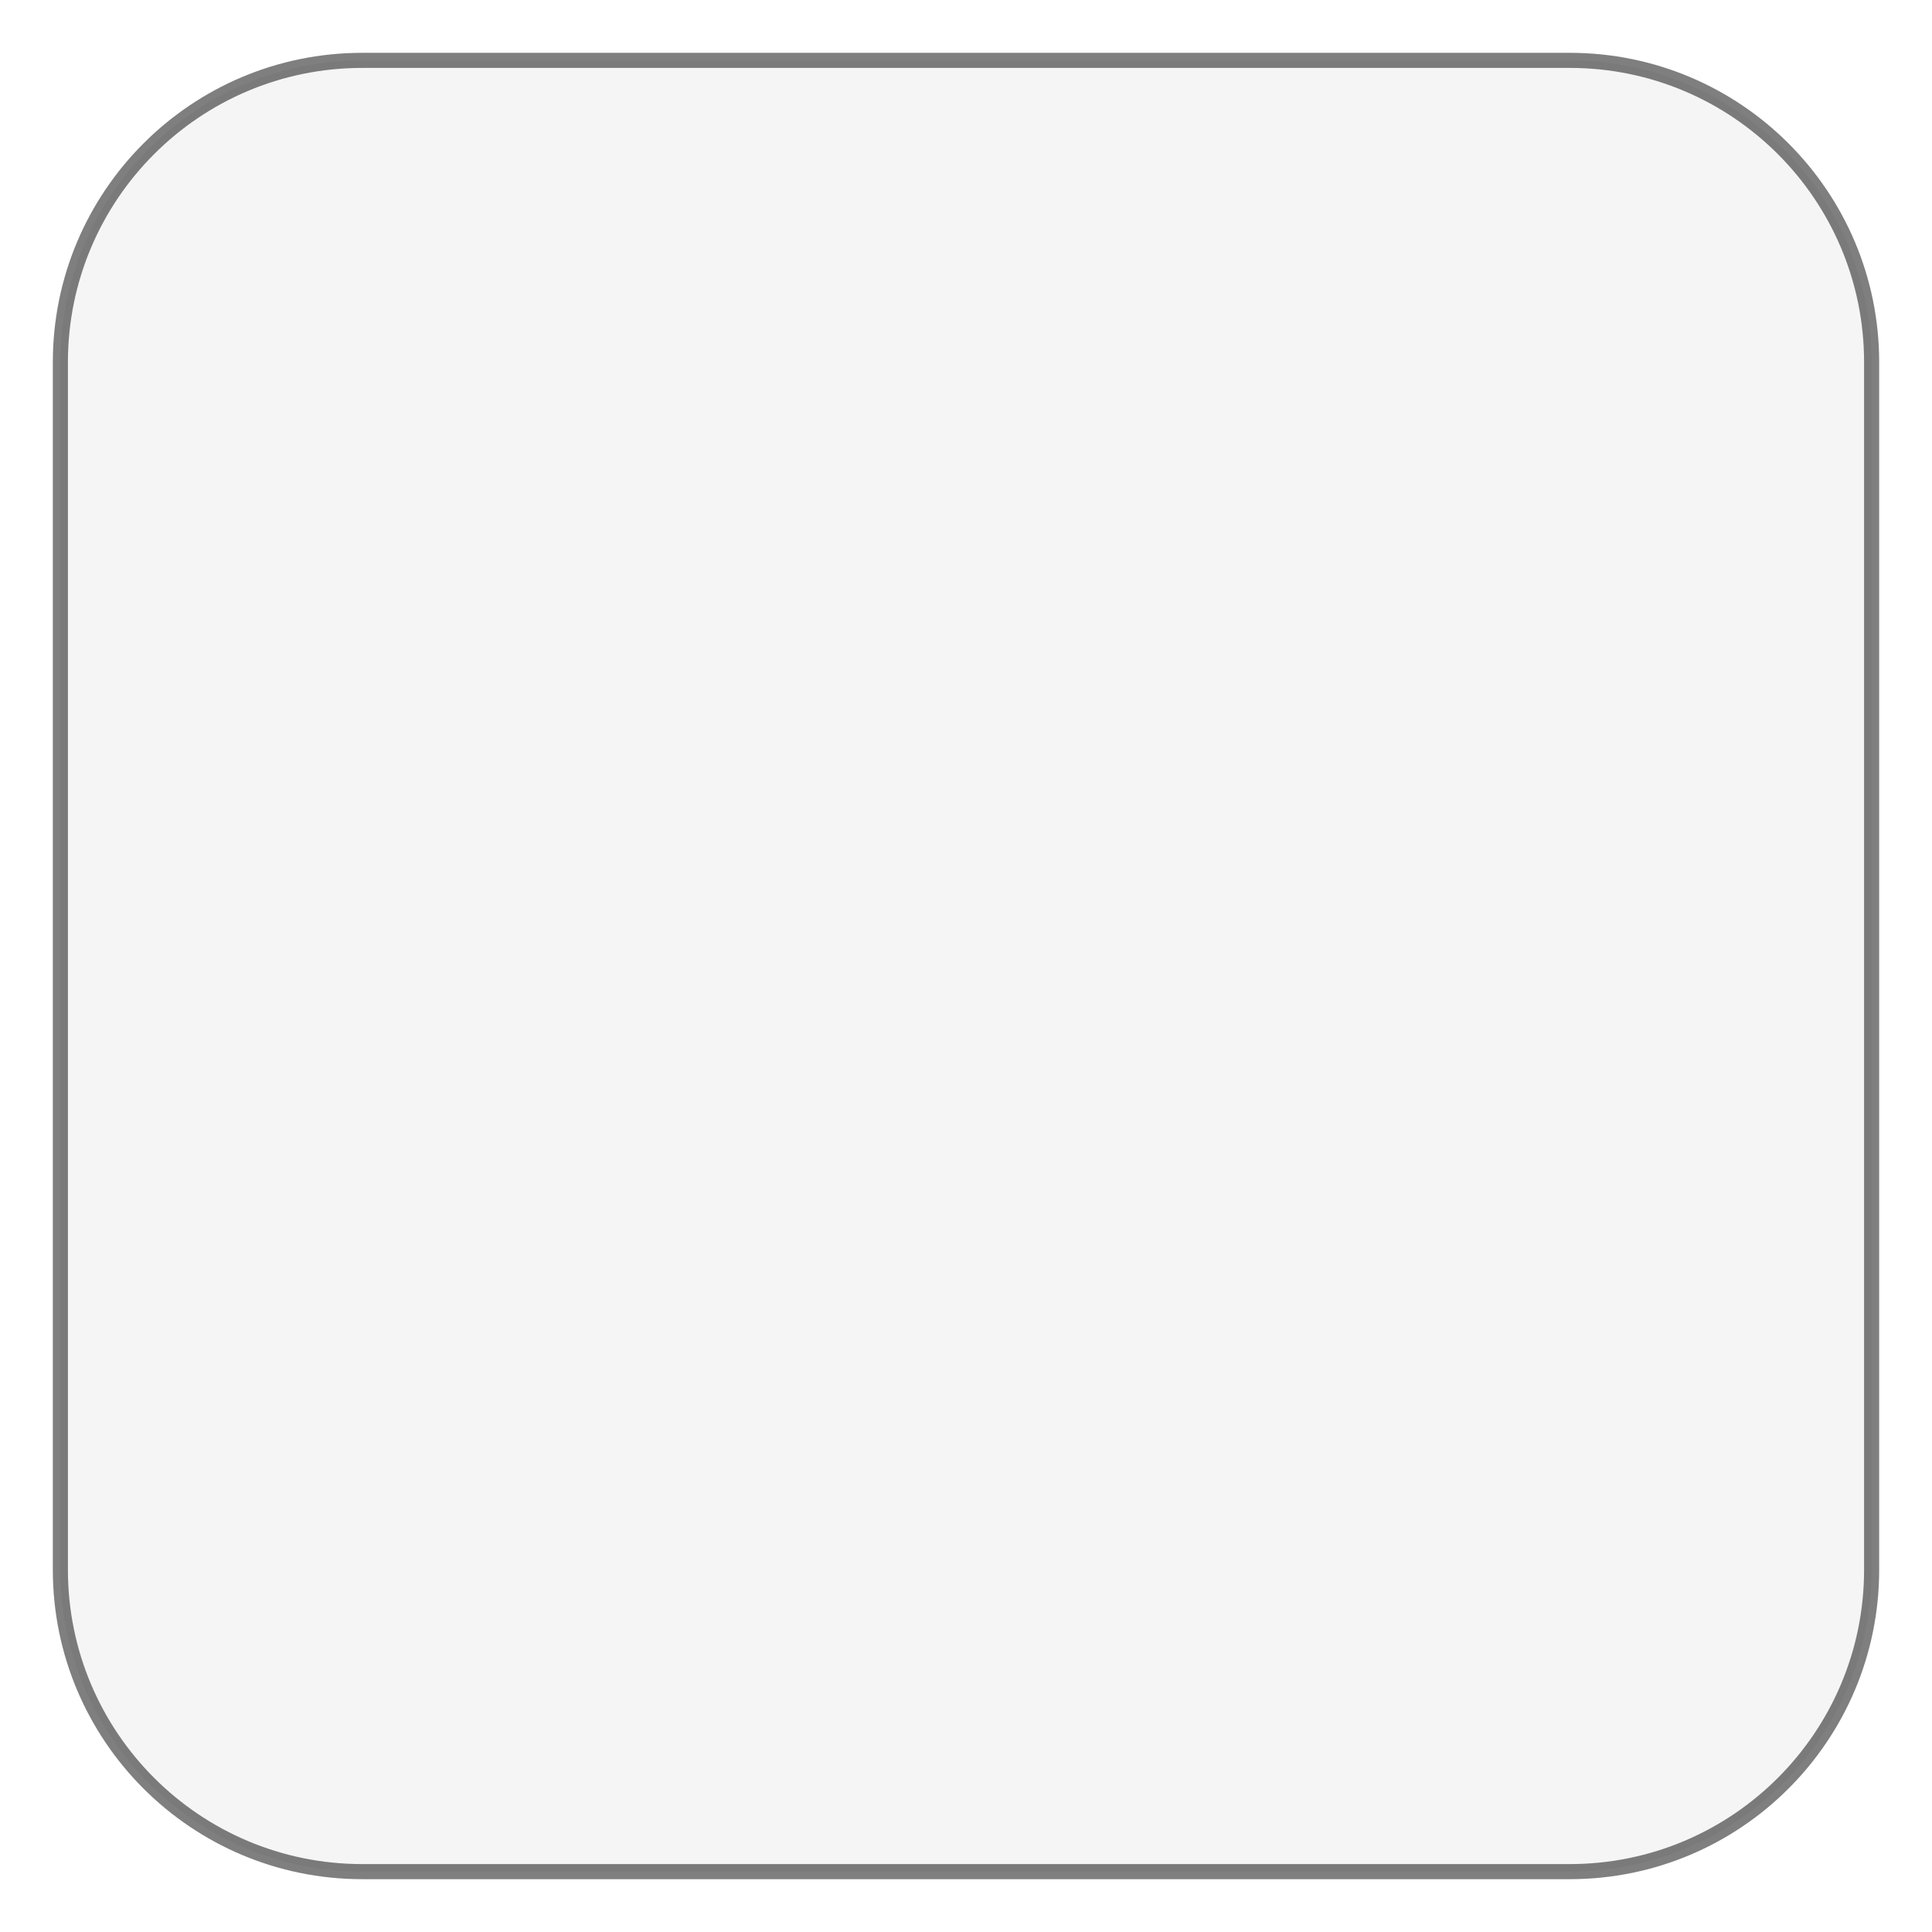
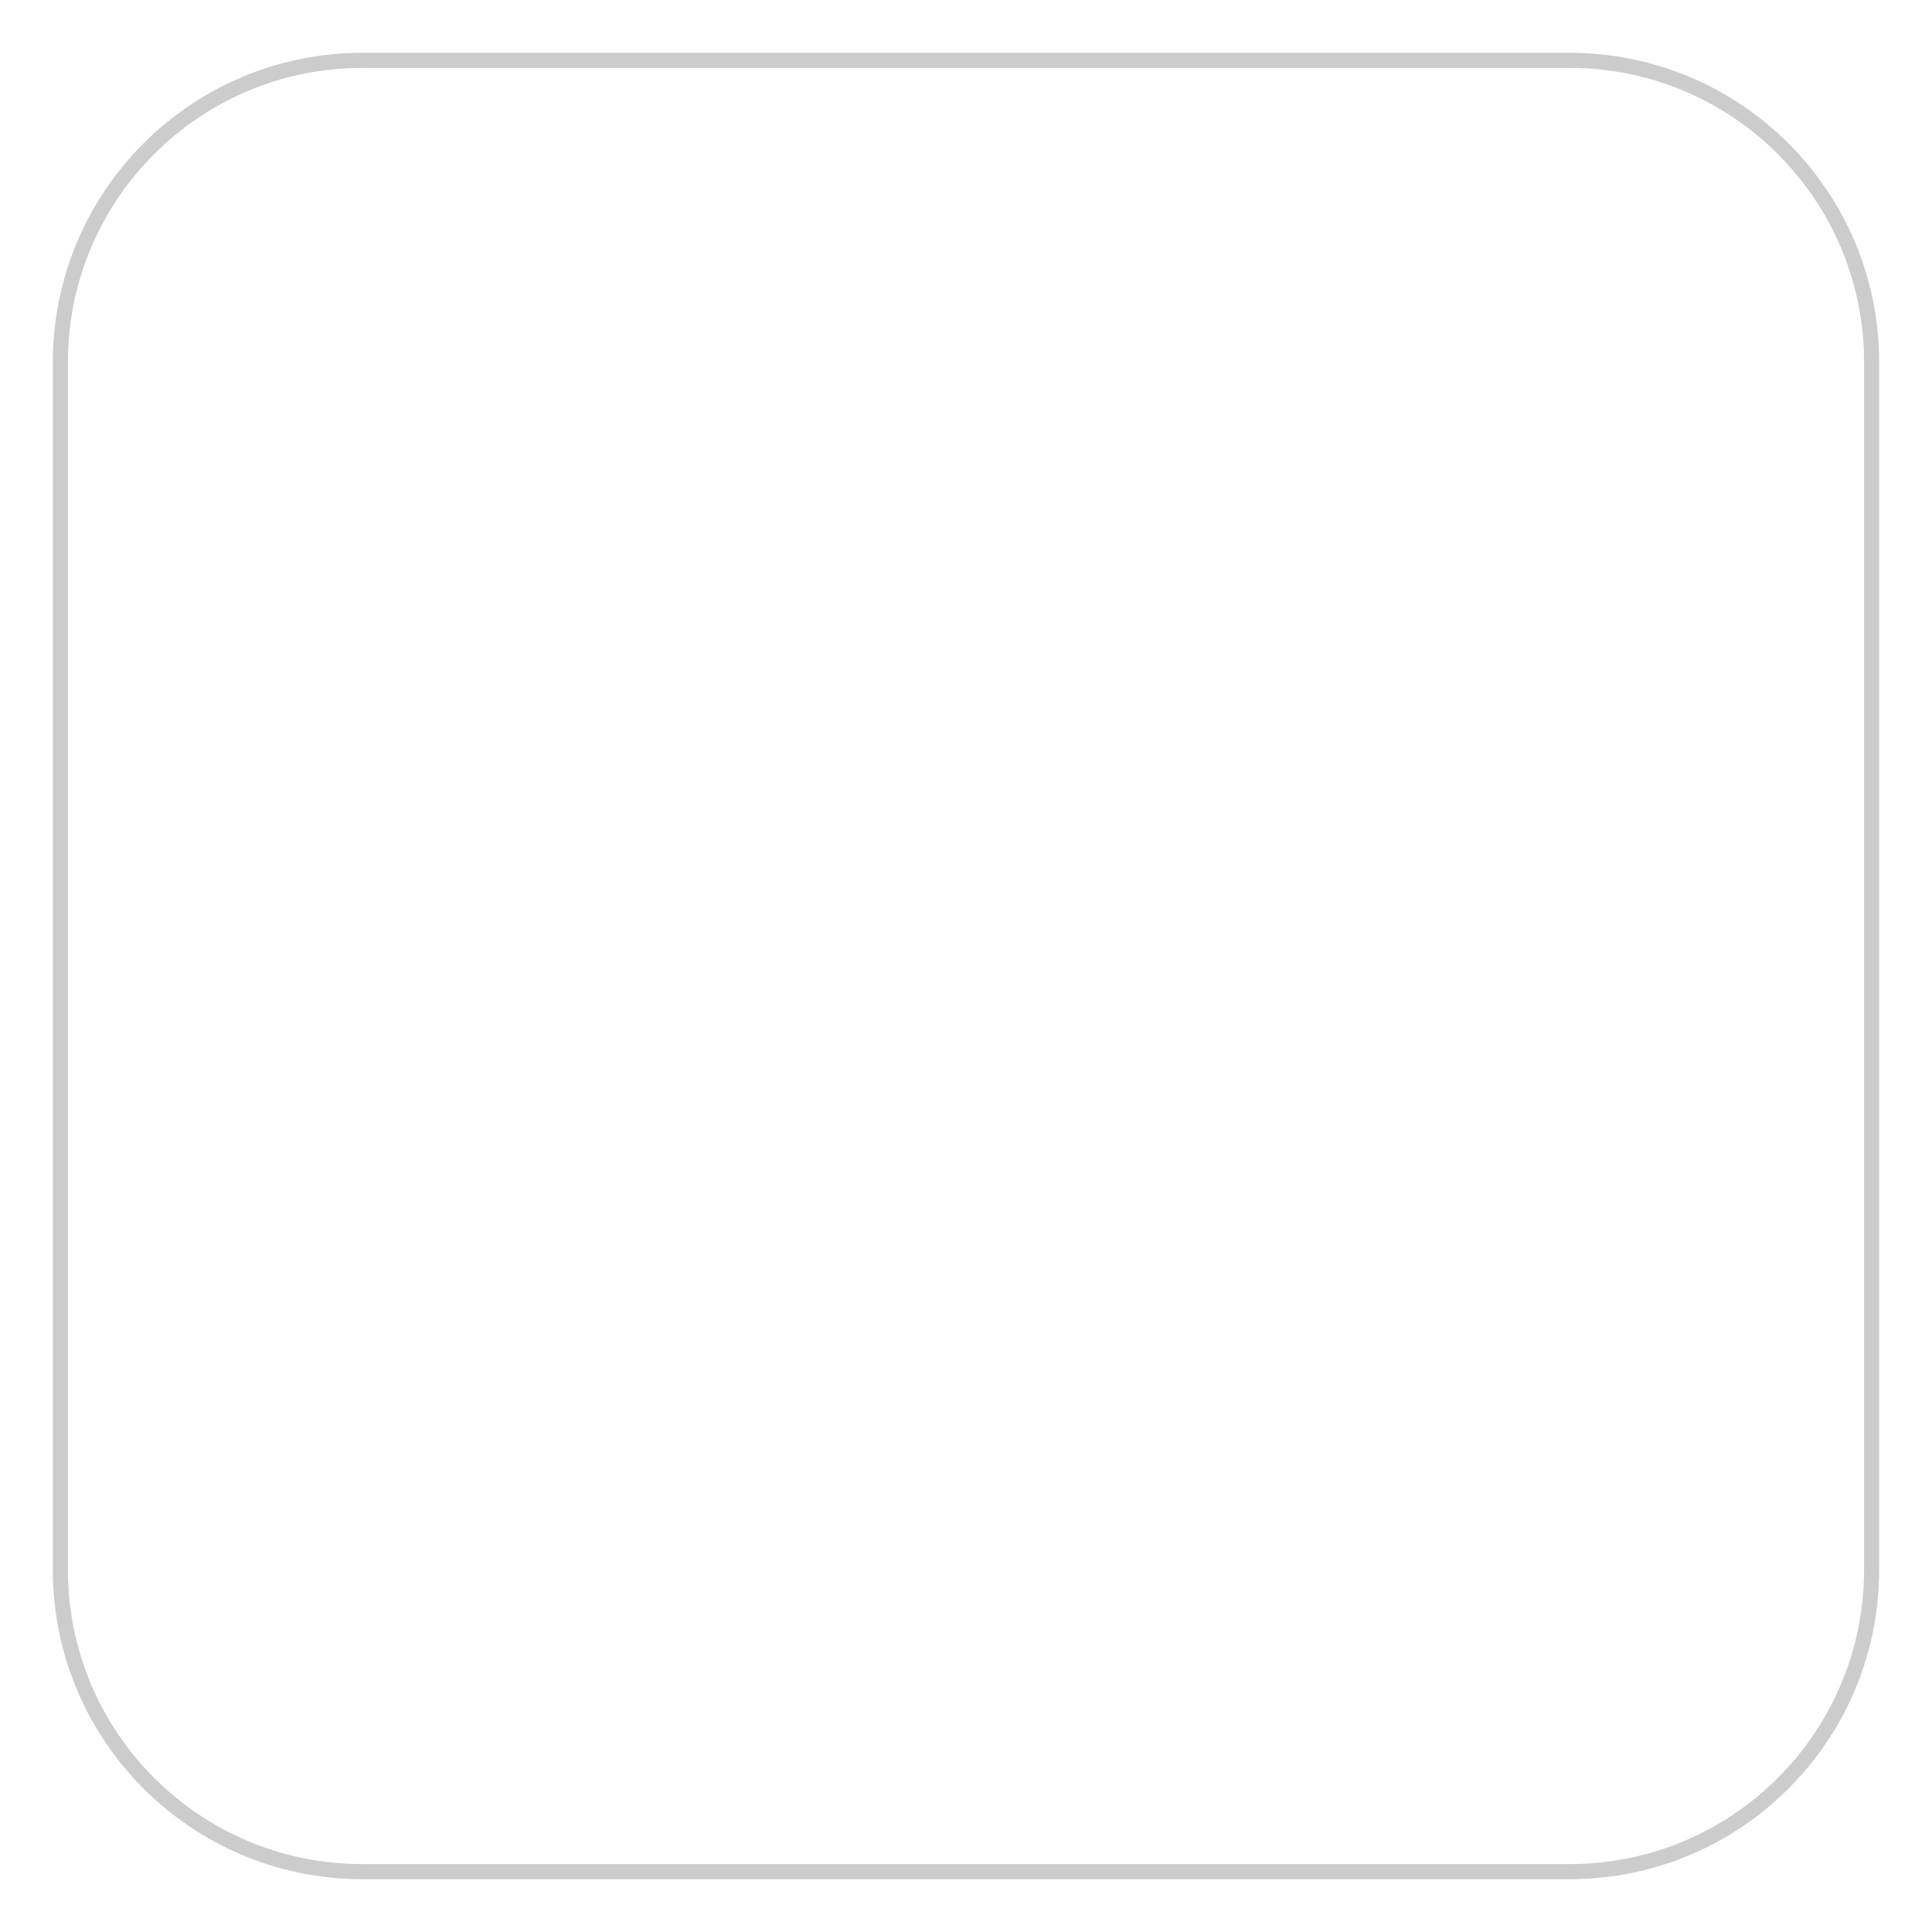
<svg xmlns="http://www.w3.org/2000/svg" width="128" height="128">
  <g id="g16450" stroke="#000">
-     <rect id="rect16346" stroke="#000" stroke-width="1" stroke-opacity="0.5" fill-opacity=".04" x="4" y="4" height="120" width="120" fill="#000" rx="20" ry="20" />
+     <rect id="rect16346" stroke="#ccc" stroke-width="1" x="4" y="4" height="120" width="120" fill-opacity="0" rx="20" ry="20" />
  </g>
</svg>
